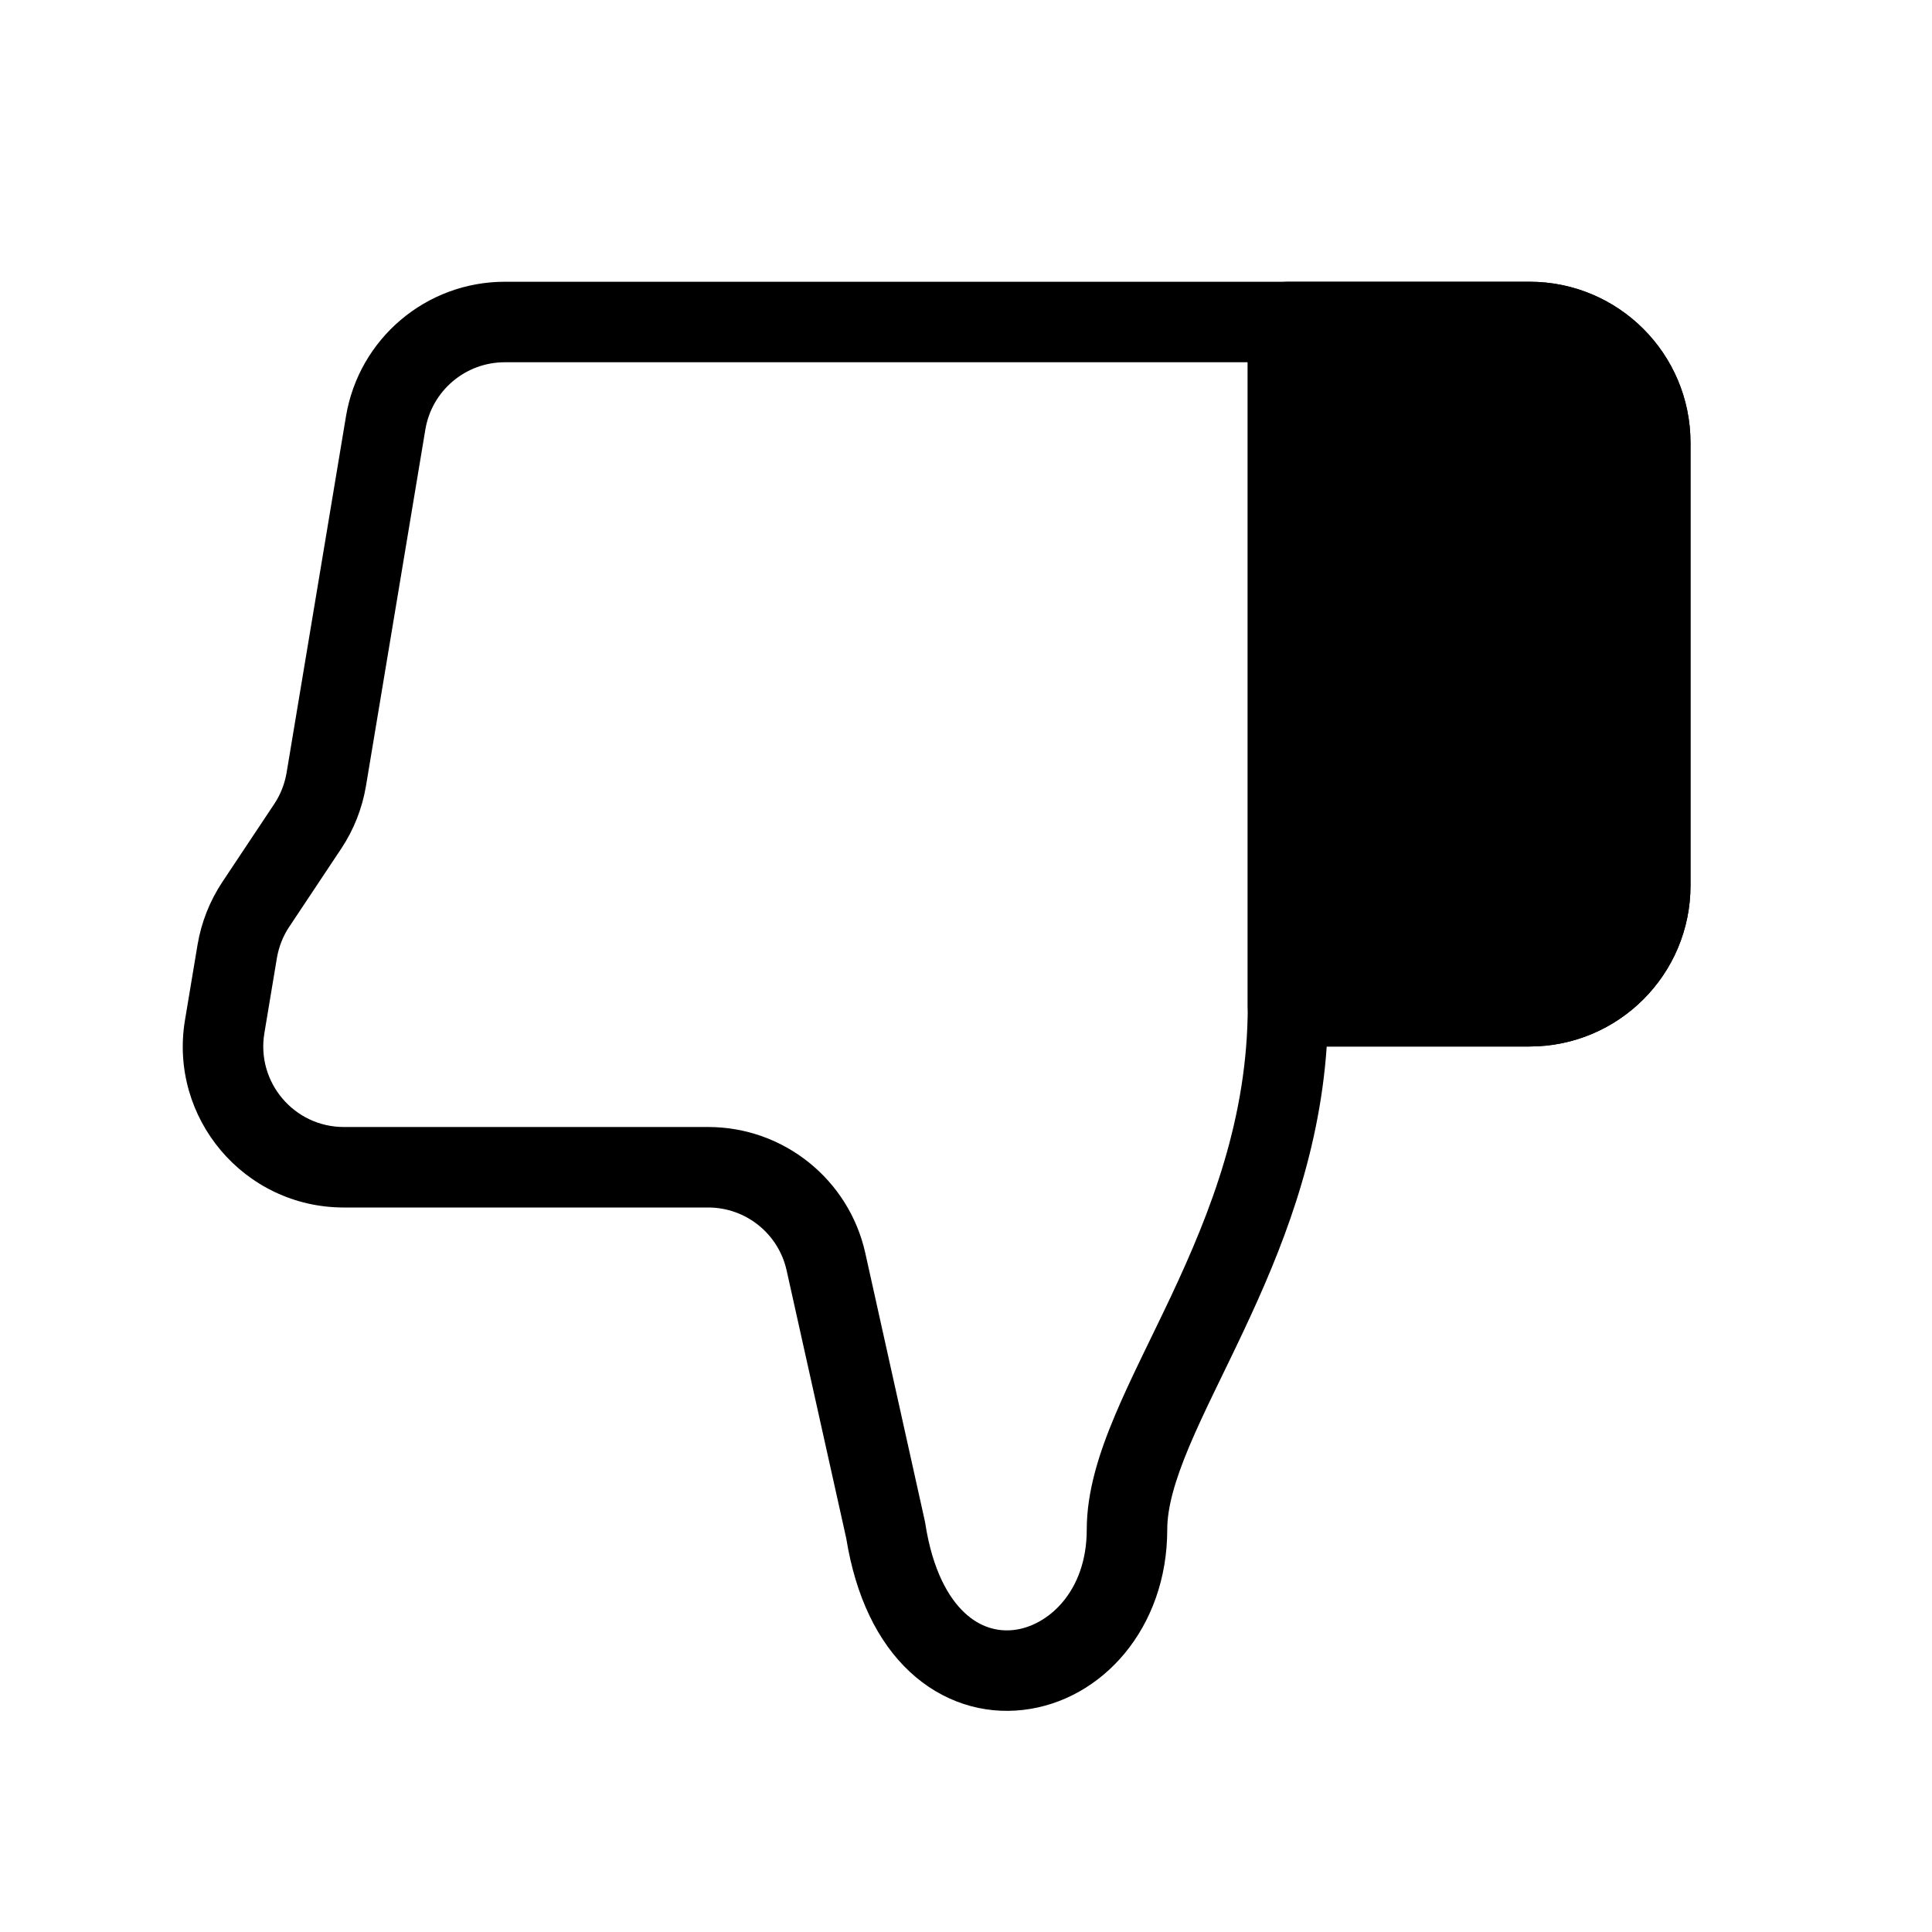
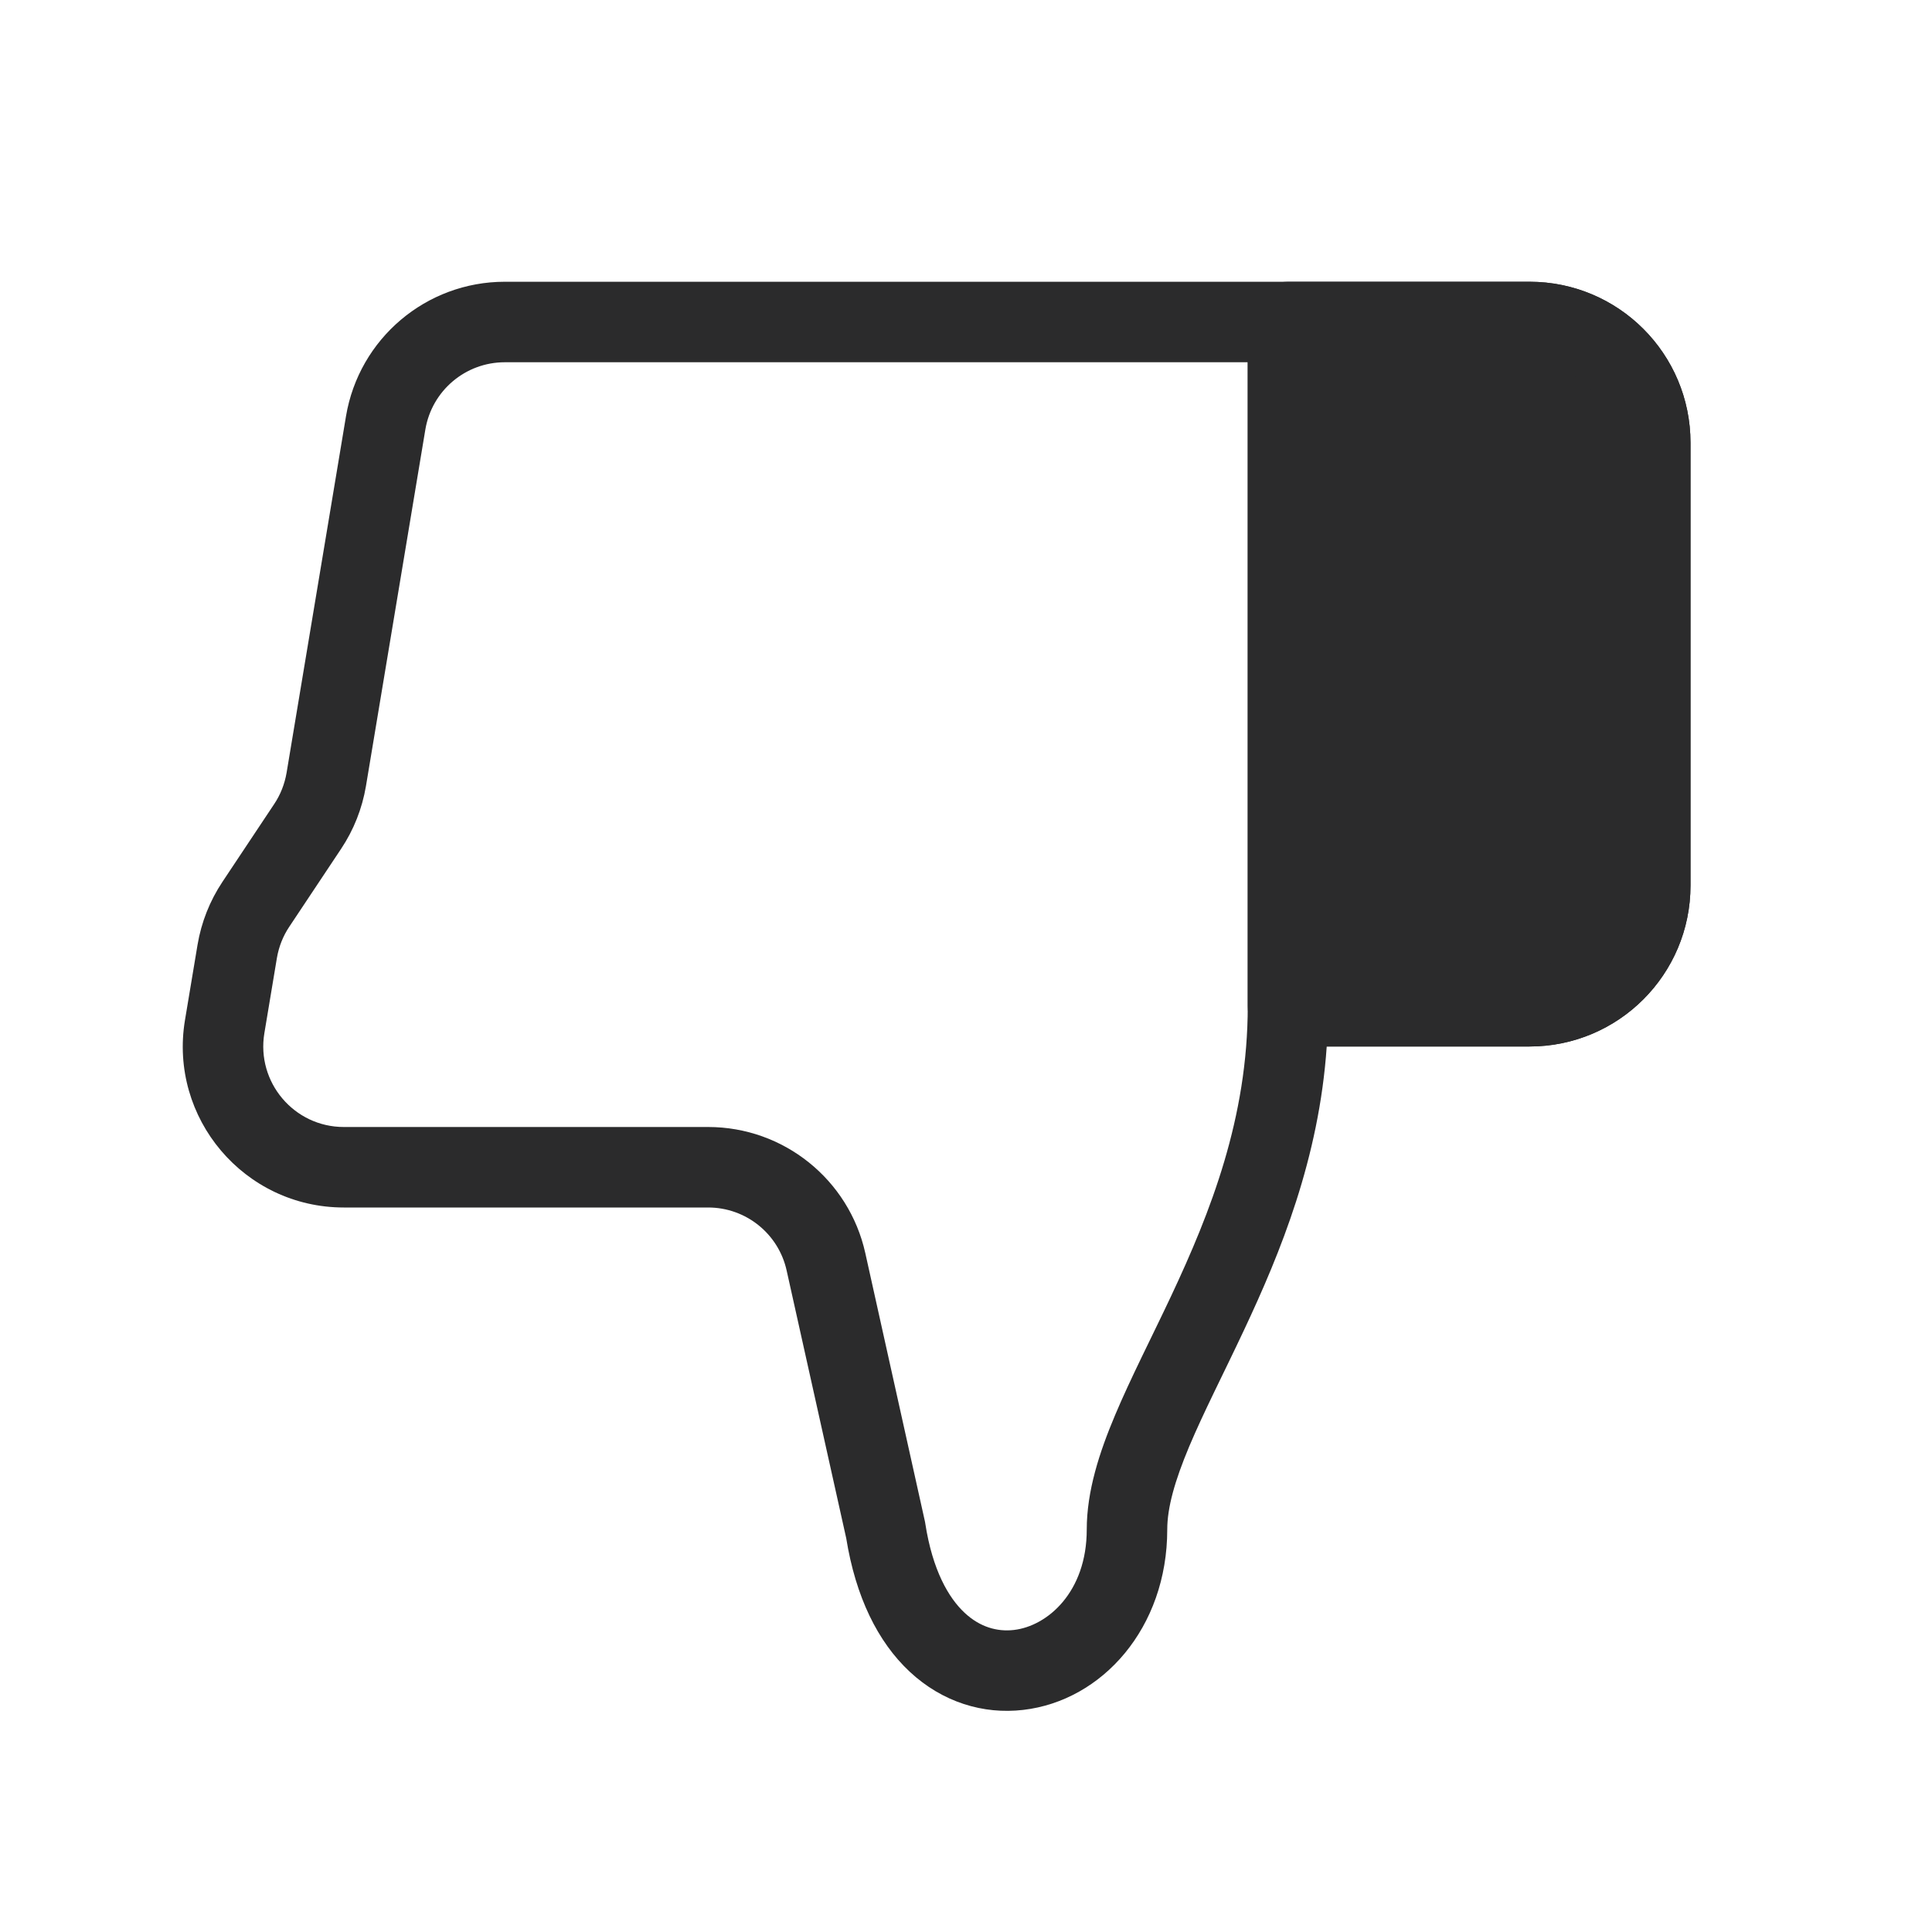
<svg xmlns="http://www.w3.org/2000/svg" width="24" height="24" viewBox="0 0 24 24" fill="none">
-   <path d="M16 4L16 12.5L19 12.5C19.828 12.5 20.5 11.828 20.5 11L20.5 5.5C20.5 4.672 19.828 4 19 4L16 4Z" fill="currentColor" />
-   <path d="M16 13C15.724 13 15.5 12.776 15.5 12.5L15.5 4C15.5 3.724 15.724 3.5 16 3.5L19 3.5C20.105 3.5 21 4.395 21 5.5L21 11C21 12.105 20.105 13 19 13L16 13ZM20 5.5C20 4.948 19.552 4.5 19 4.5L16.5 4.5L16.5 12L19 12C19.552 12 20 11.552 20 11L20 5.5Z" fill="currentColor" />
-   <path d="M12.711 21.241C12.217 21.299 11.708 21.147 11.3 20.766C10.902 20.394 10.629 19.834 10.512 19.108L9.772 15.783C9.671 15.326 9.266 15 8.797 15L4.271 15C3.035 15 2.095 13.89 2.298 12.671L2.454 11.736C2.501 11.457 2.606 11.191 2.763 10.955L3.405 9.99C3.484 9.873 3.536 9.739 3.56 9.6L4.298 5.171C4.459 4.207 5.293 3.5 6.271 3.5L19 3.5C20.105 3.5 21 4.396 21 5.5L21 11C21 12.105 20.105 13 19 13L16.481 13C16.386 14.391 15.907 15.559 15.452 16.526C15.191 17.081 14.956 17.534 14.773 17.968C14.593 18.397 14.5 18.728 14.5 19C14.5 20.221 13.693 21.127 12.711 21.241ZM20 5.5C20 4.948 19.552 4.5 19 4.5L16.5 4.5L16.5 12L19 12C19.552 12 20 11.552 20 11L20 5.5ZM13.5 19C13.5 18.523 13.657 18.041 13.852 17.579C14.044 17.122 14.31 16.606 14.548 16.1C15.039 15.055 15.5 13.887 15.5 12.5L15.5 4.5L6.271 4.5C5.782 4.5 5.365 4.853 5.284 5.335L4.546 9.765C4.499 10.044 4.394 10.31 4.237 10.545L3.595 11.51C3.516 11.627 3.464 11.76 3.44 11.899L3.284 12.835C3.183 13.444 3.653 14 4.271 14L8.797 14C9.734 14 10.546 14.652 10.749 15.566L11.488 18.892C11.491 18.902 11.492 18.913 11.494 18.924C11.584 19.508 11.785 19.85 11.982 20.034C12.174 20.214 12.39 20.272 12.595 20.248C13.011 20.2 13.5 19.779 13.5 19Z" fill="currentColor" />
+   <path d="M16 4L16 12.5L19 12.5C19.828 12.5 20.5 11.828 20.5 11L20.5 5.5C20.5 4.672 19.828 4 19 4L16 4Z" fill="#2B2B2C" />
+   <path d="M16 13C15.724 13 15.5 12.776 15.5 12.5L15.5 4C15.5 3.724 15.724 3.5 16 3.5L19 3.5C20.105 3.5 21 4.395 21 5.5L21 11C21 12.105 20.105 13 19 13L16 13ZM20 5.5C20 4.948 19.552 4.5 19 4.5L16.5 4.5L16.5 12L19 12C19.552 12 20 11.552 20 11L20 5.5Z" fill="#2B2B2C" />
+   <path d="M12.711 21.241C12.217 21.299 11.708 21.147 11.3 20.766C10.902 20.394 10.629 19.834 10.512 19.108L9.772 15.783C9.671 15.326 9.266 15 8.797 15L4.271 15C3.035 15 2.095 13.89 2.298 12.671L2.454 11.736C2.501 11.457 2.606 11.191 2.763 10.955L3.405 9.99C3.484 9.873 3.536 9.739 3.56 9.6L4.298 5.171C4.459 4.207 5.293 3.5 6.271 3.5L19 3.5C20.105 3.5 21 4.396 21 5.5L21 11C21 12.105 20.105 13 19 13L16.481 13C16.386 14.391 15.907 15.559 15.452 16.526C15.191 17.081 14.956 17.534 14.773 17.968C14.593 18.397 14.5 18.728 14.5 19C14.5 20.221 13.693 21.127 12.711 21.241ZM20 5.5C20 4.948 19.552 4.5 19 4.5L16.5 4.5L16.5 12L19 12C19.552 12 20 11.552 20 11L20 5.5ZM13.5 19C13.5 18.523 13.657 18.041 13.852 17.579C14.044 17.122 14.31 16.606 14.548 16.1C15.039 15.055 15.5 13.887 15.5 12.5L15.5 4.5L6.271 4.5C5.782 4.5 5.365 4.853 5.284 5.335L4.546 9.765C4.499 10.044 4.394 10.31 4.237 10.545L3.595 11.51C3.516 11.627 3.464 11.76 3.44 11.899L3.284 12.835C3.183 13.444 3.653 14 4.271 14L8.797 14C9.734 14 10.546 14.652 10.749 15.566L11.488 18.892C11.491 18.902 11.492 18.913 11.494 18.924C11.584 19.508 11.785 19.85 11.982 20.034C12.174 20.214 12.39 20.272 12.595 20.248C13.011 20.2 13.5 19.779 13.5 19Z" fill="#2B2B2C" />
</svg>
